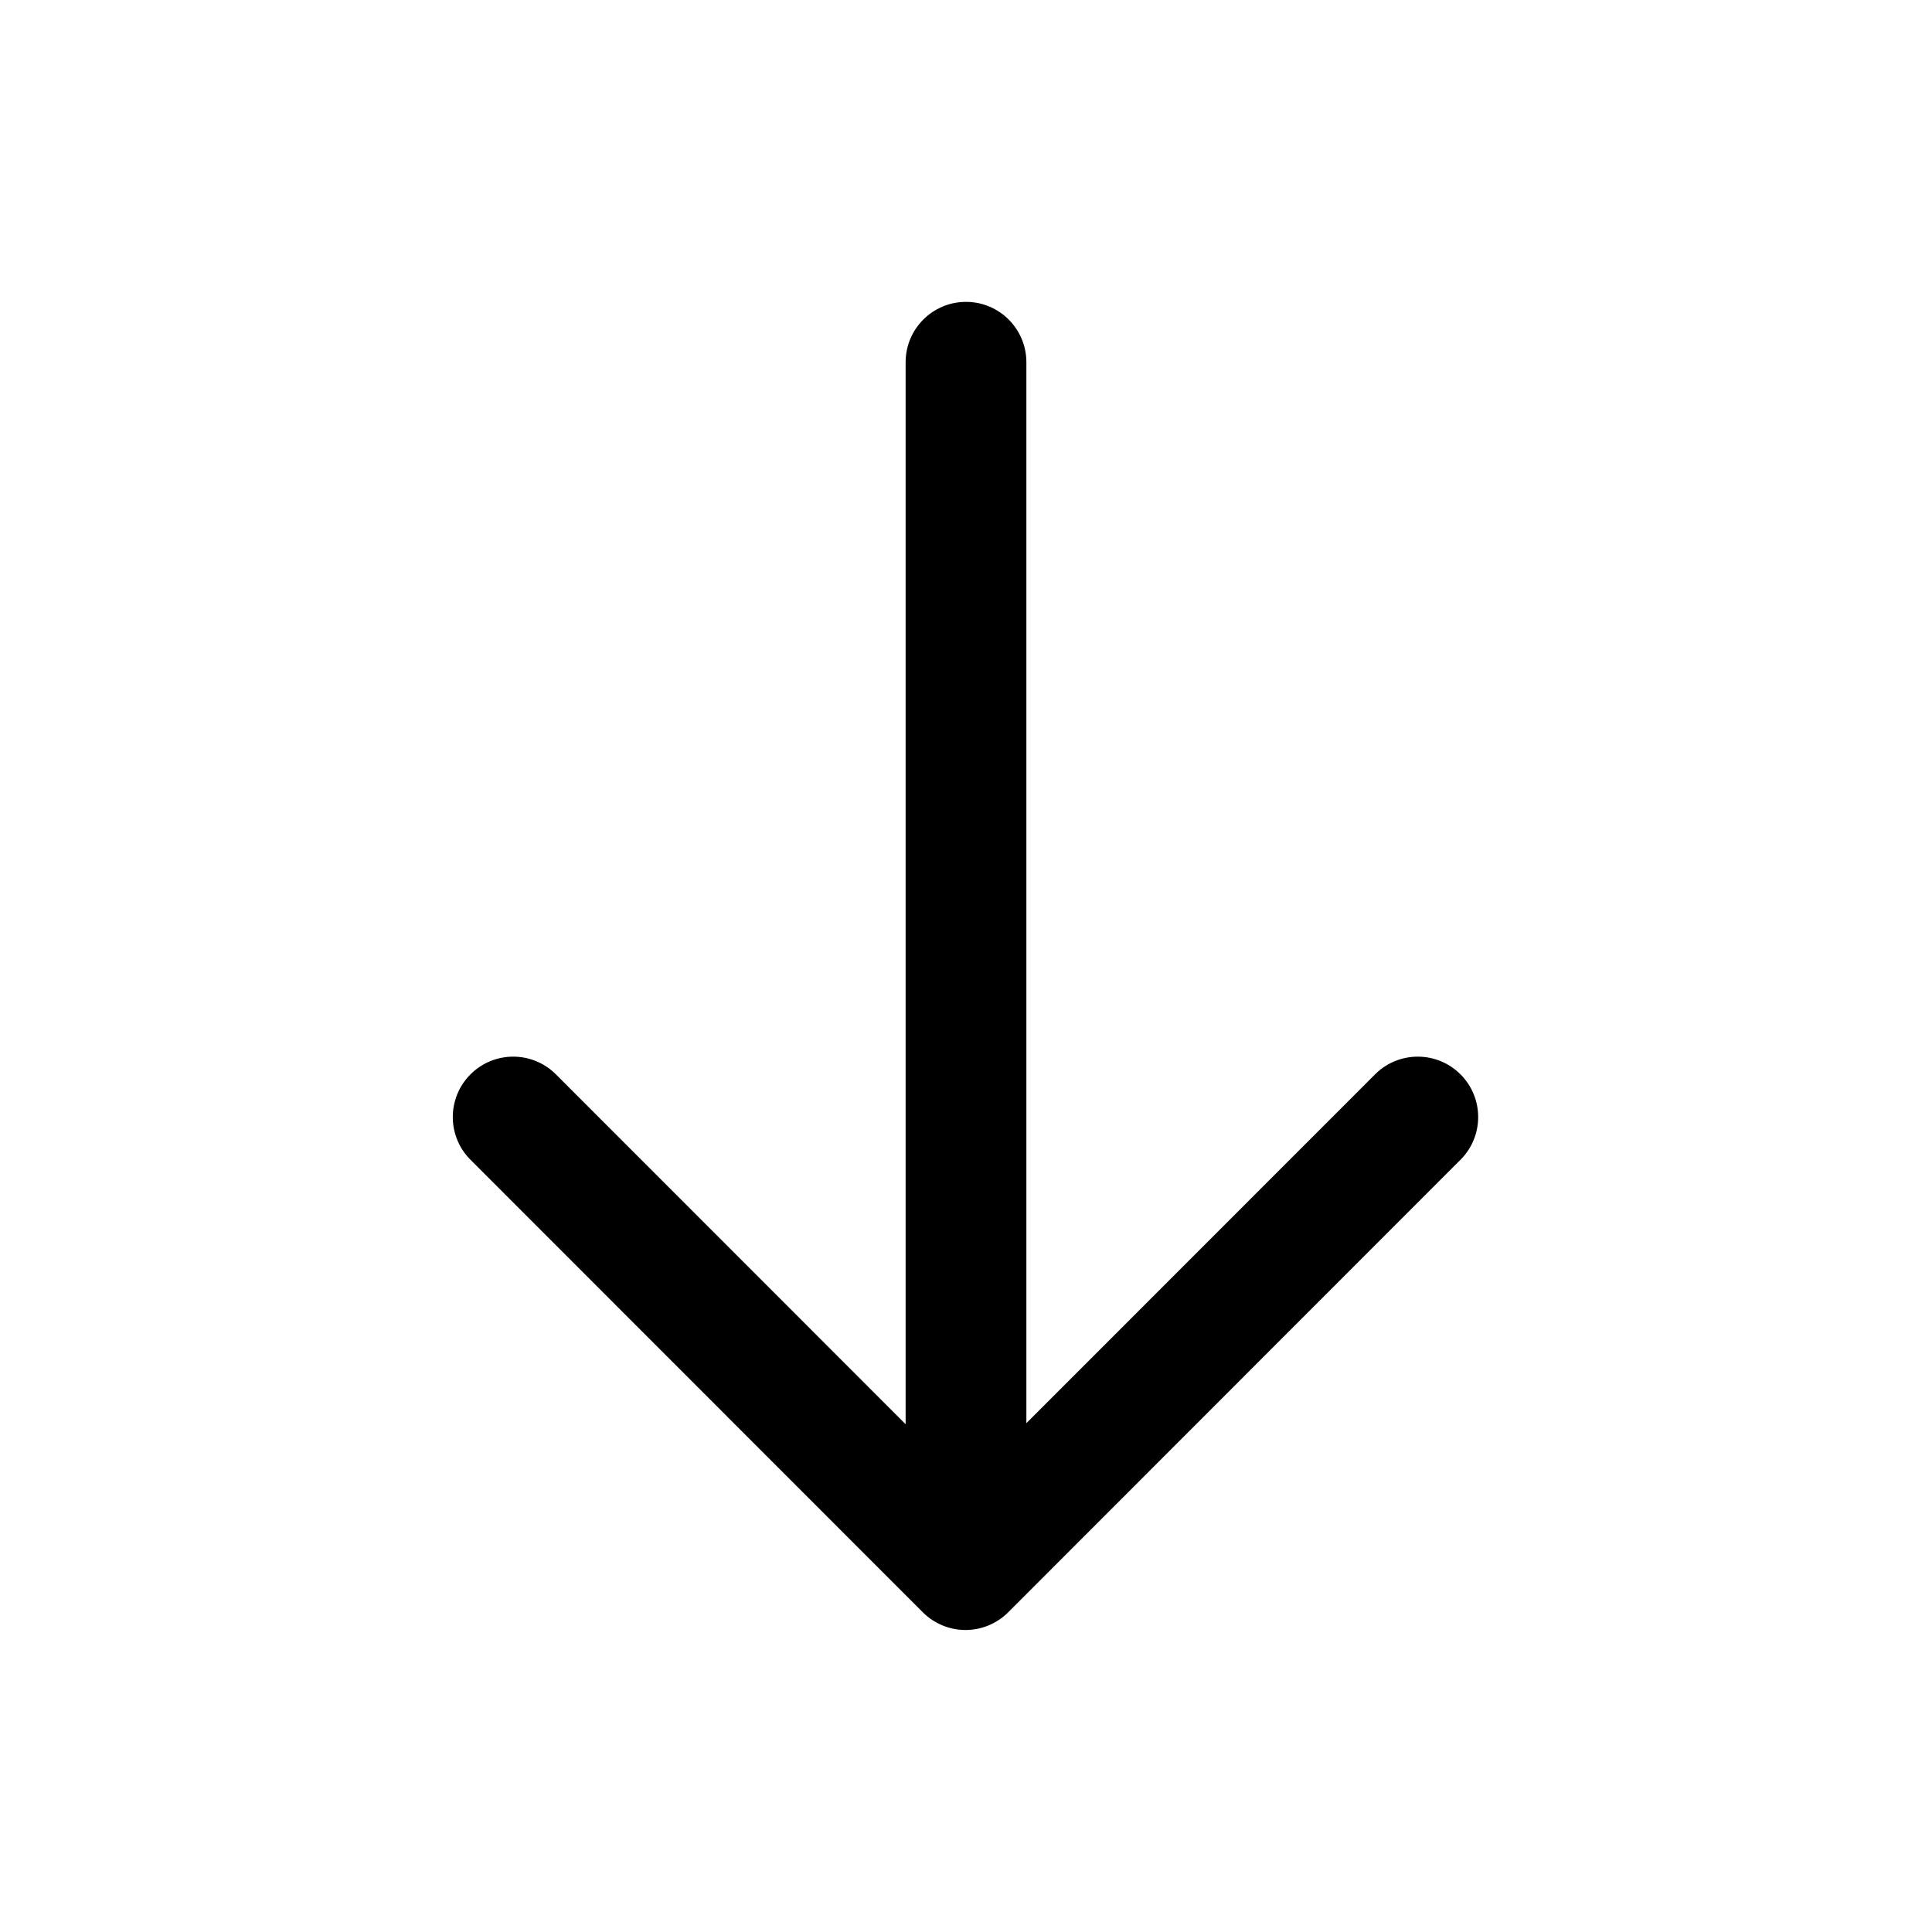
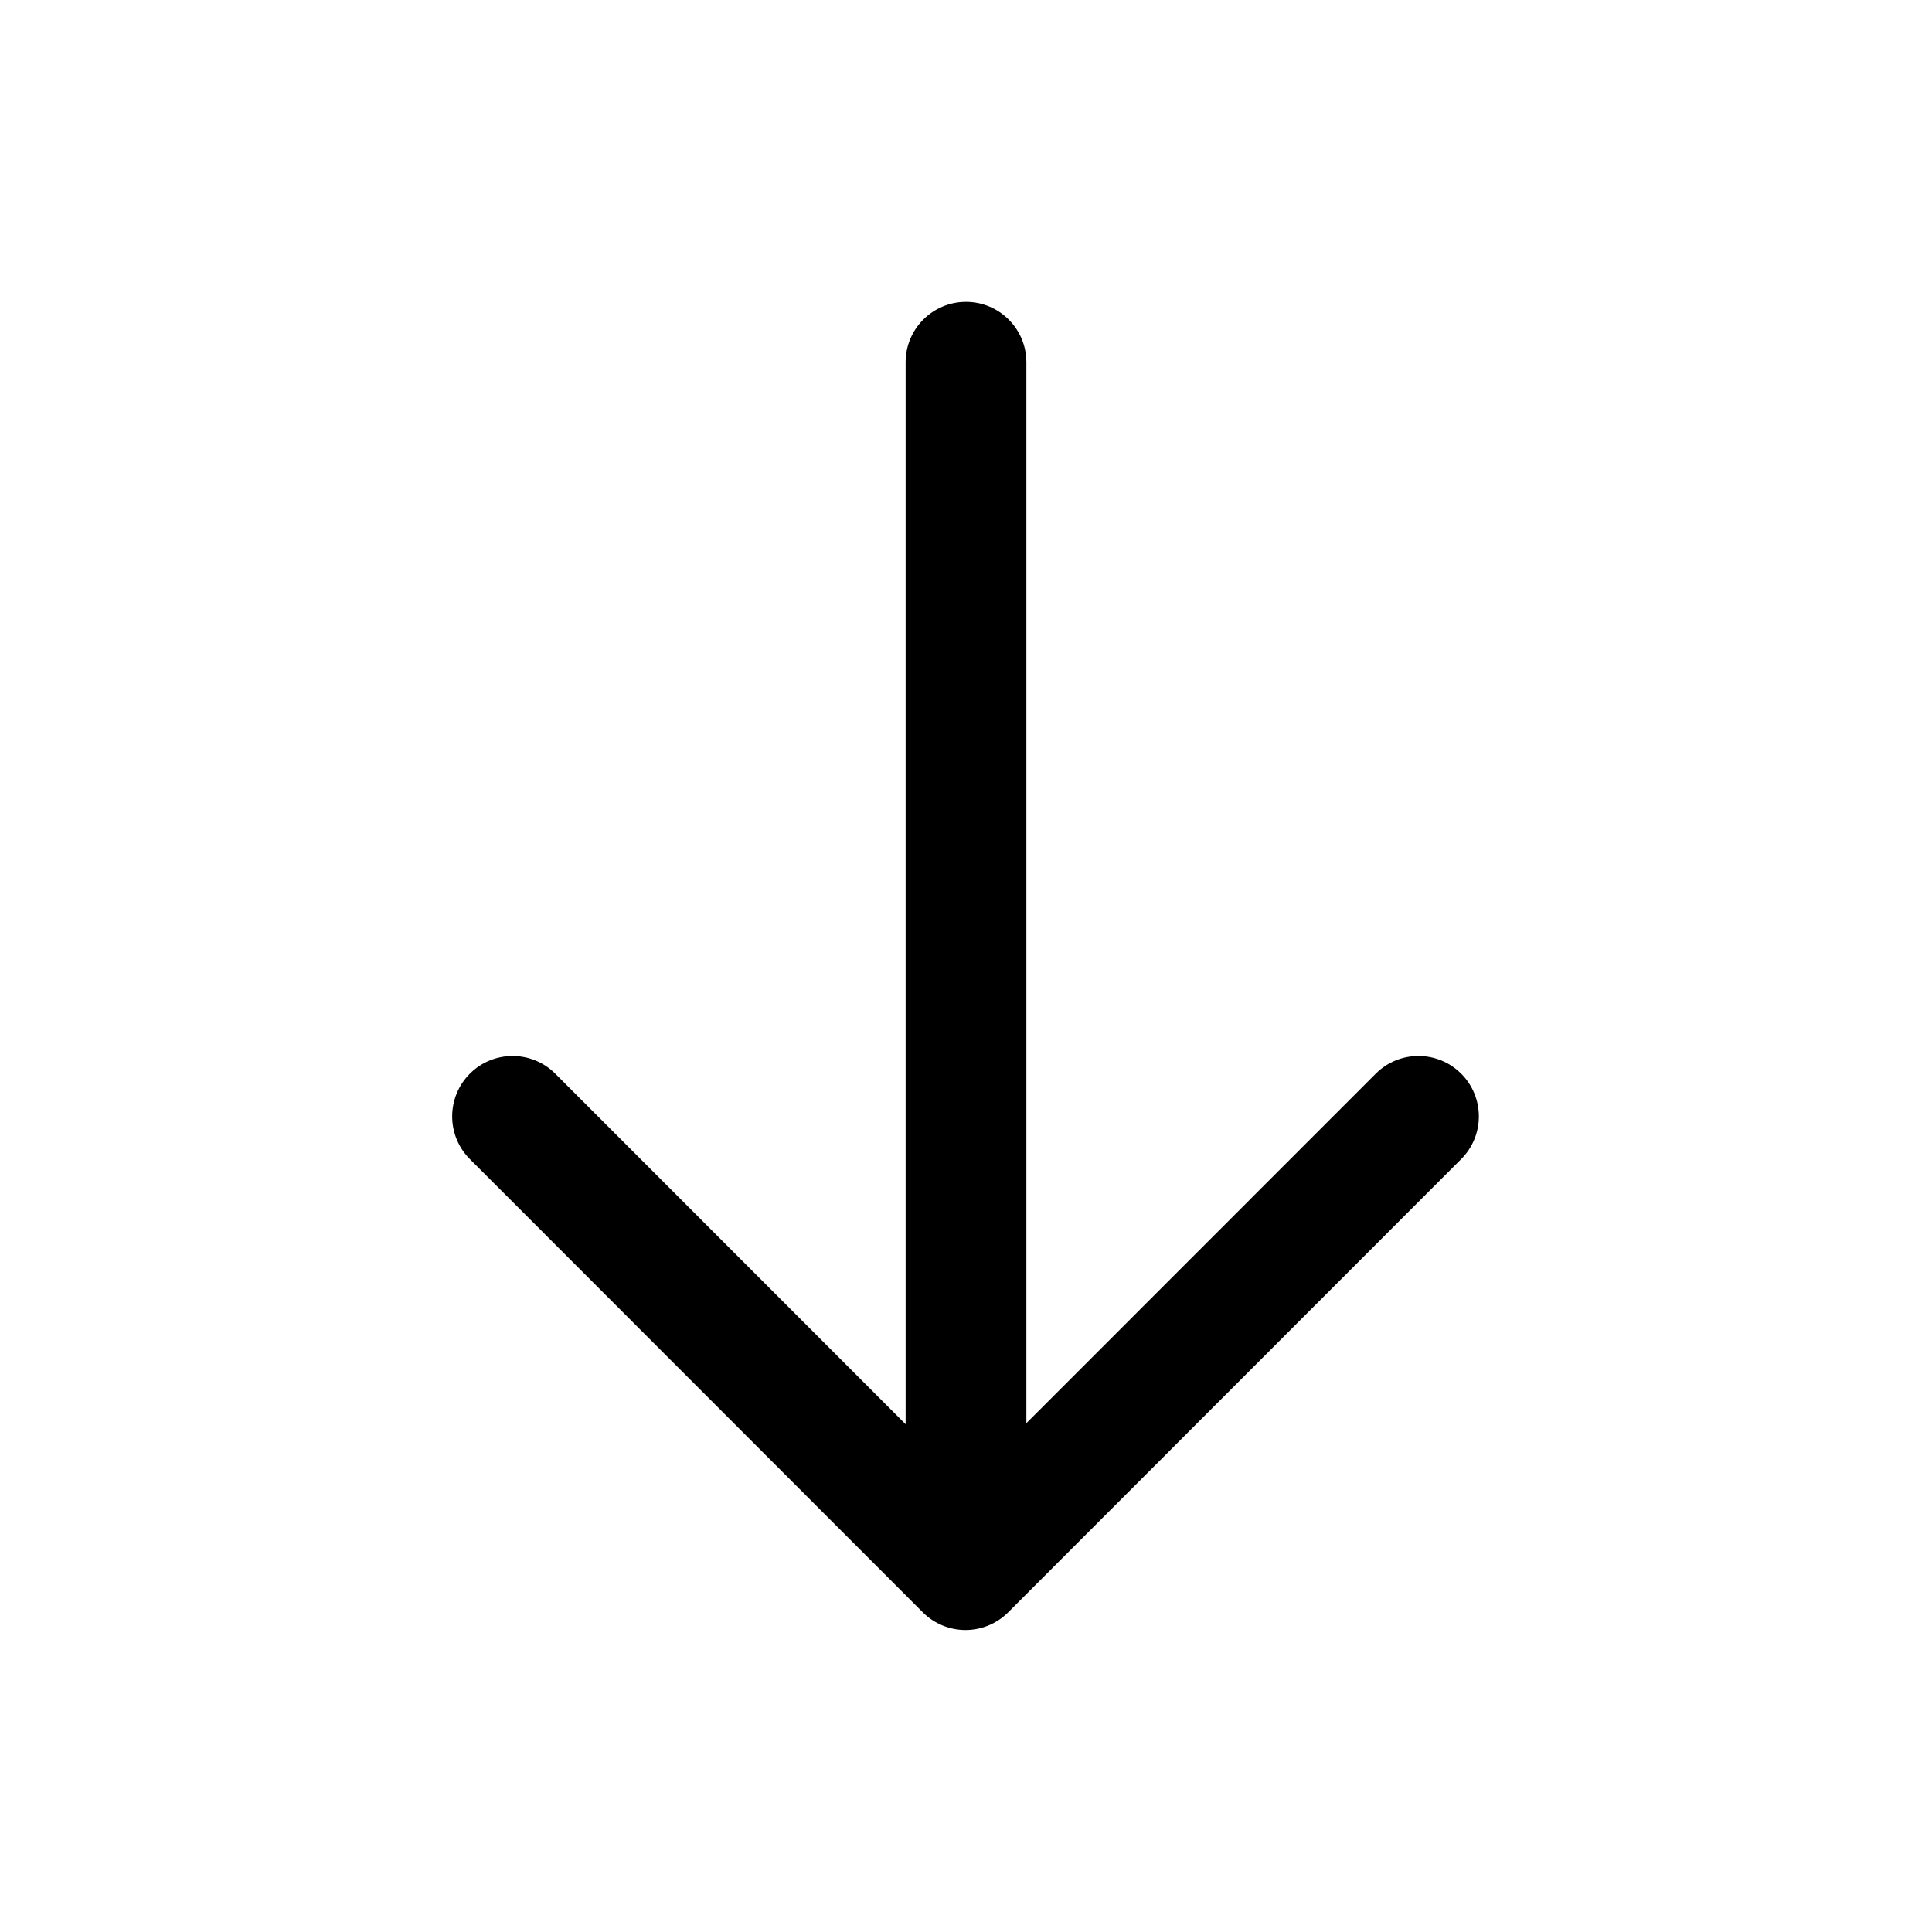
<svg xmlns="http://www.w3.org/2000/svg" id="Layer_1" data-name="Layer 1" width="64" height="64" viewBox="0 0 64 64">
  <defs>
-     <style>
-       .cls-1 {
-         fill-rule: evenodd;
-       }
-     </style>
+     <style>.cls-1{fill-rule:evenodd}</style>
  </defs>
-   <path class="cls-1" d="M33.398,53.409a1.999,1.999,0,0,1-2.829,0L15.564,38.397a2.001,2.001,0,0,1,2.829-2.83L30,47.179V12a2,2,0,1,1,4,0V47.145L45.573,35.567a2.001,2.001,0,0,1,2.829,2.83Z" />
+   <path class="cls-1" d="M33.398 53.409a2 2 0 0 1-2.83 0L15.565 38.397a2 2 0 0 1 2.829-2.83L30 47.18V12a2 2 0 1 1 4 0v35.145l11.573-11.578a2.001 2.001 0 0 1 2.83 2.83z" />
</svg>
